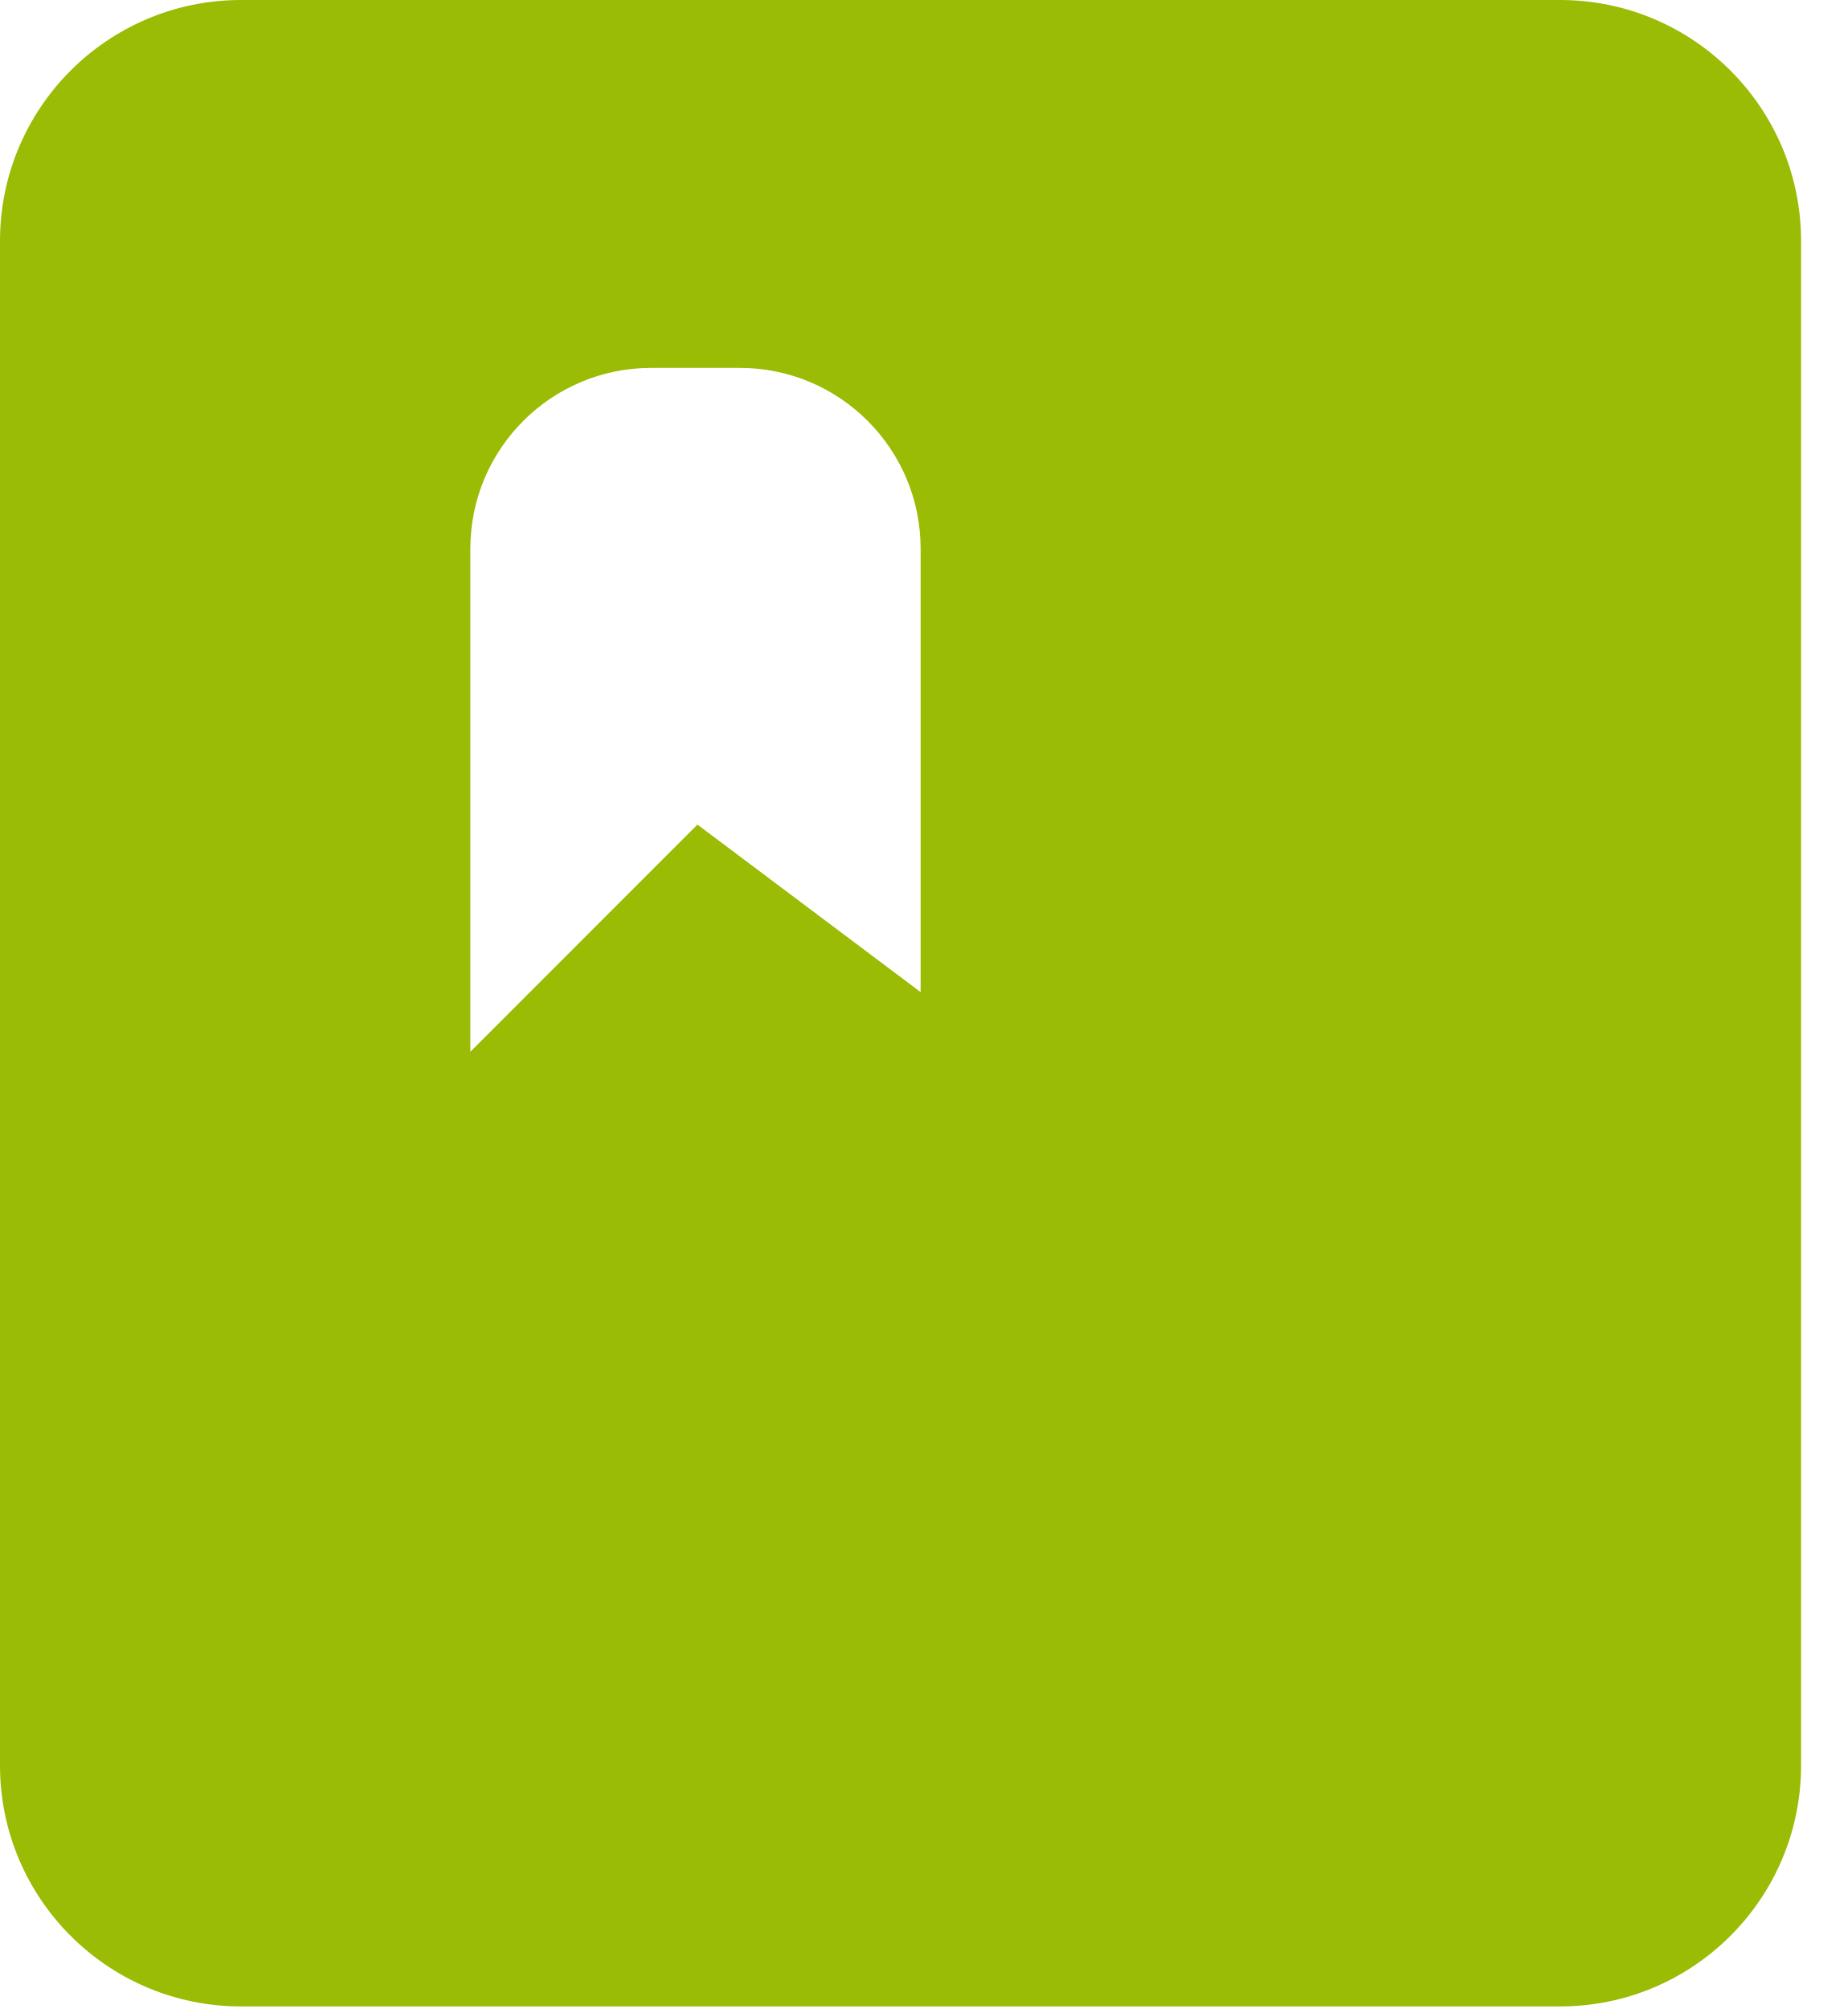
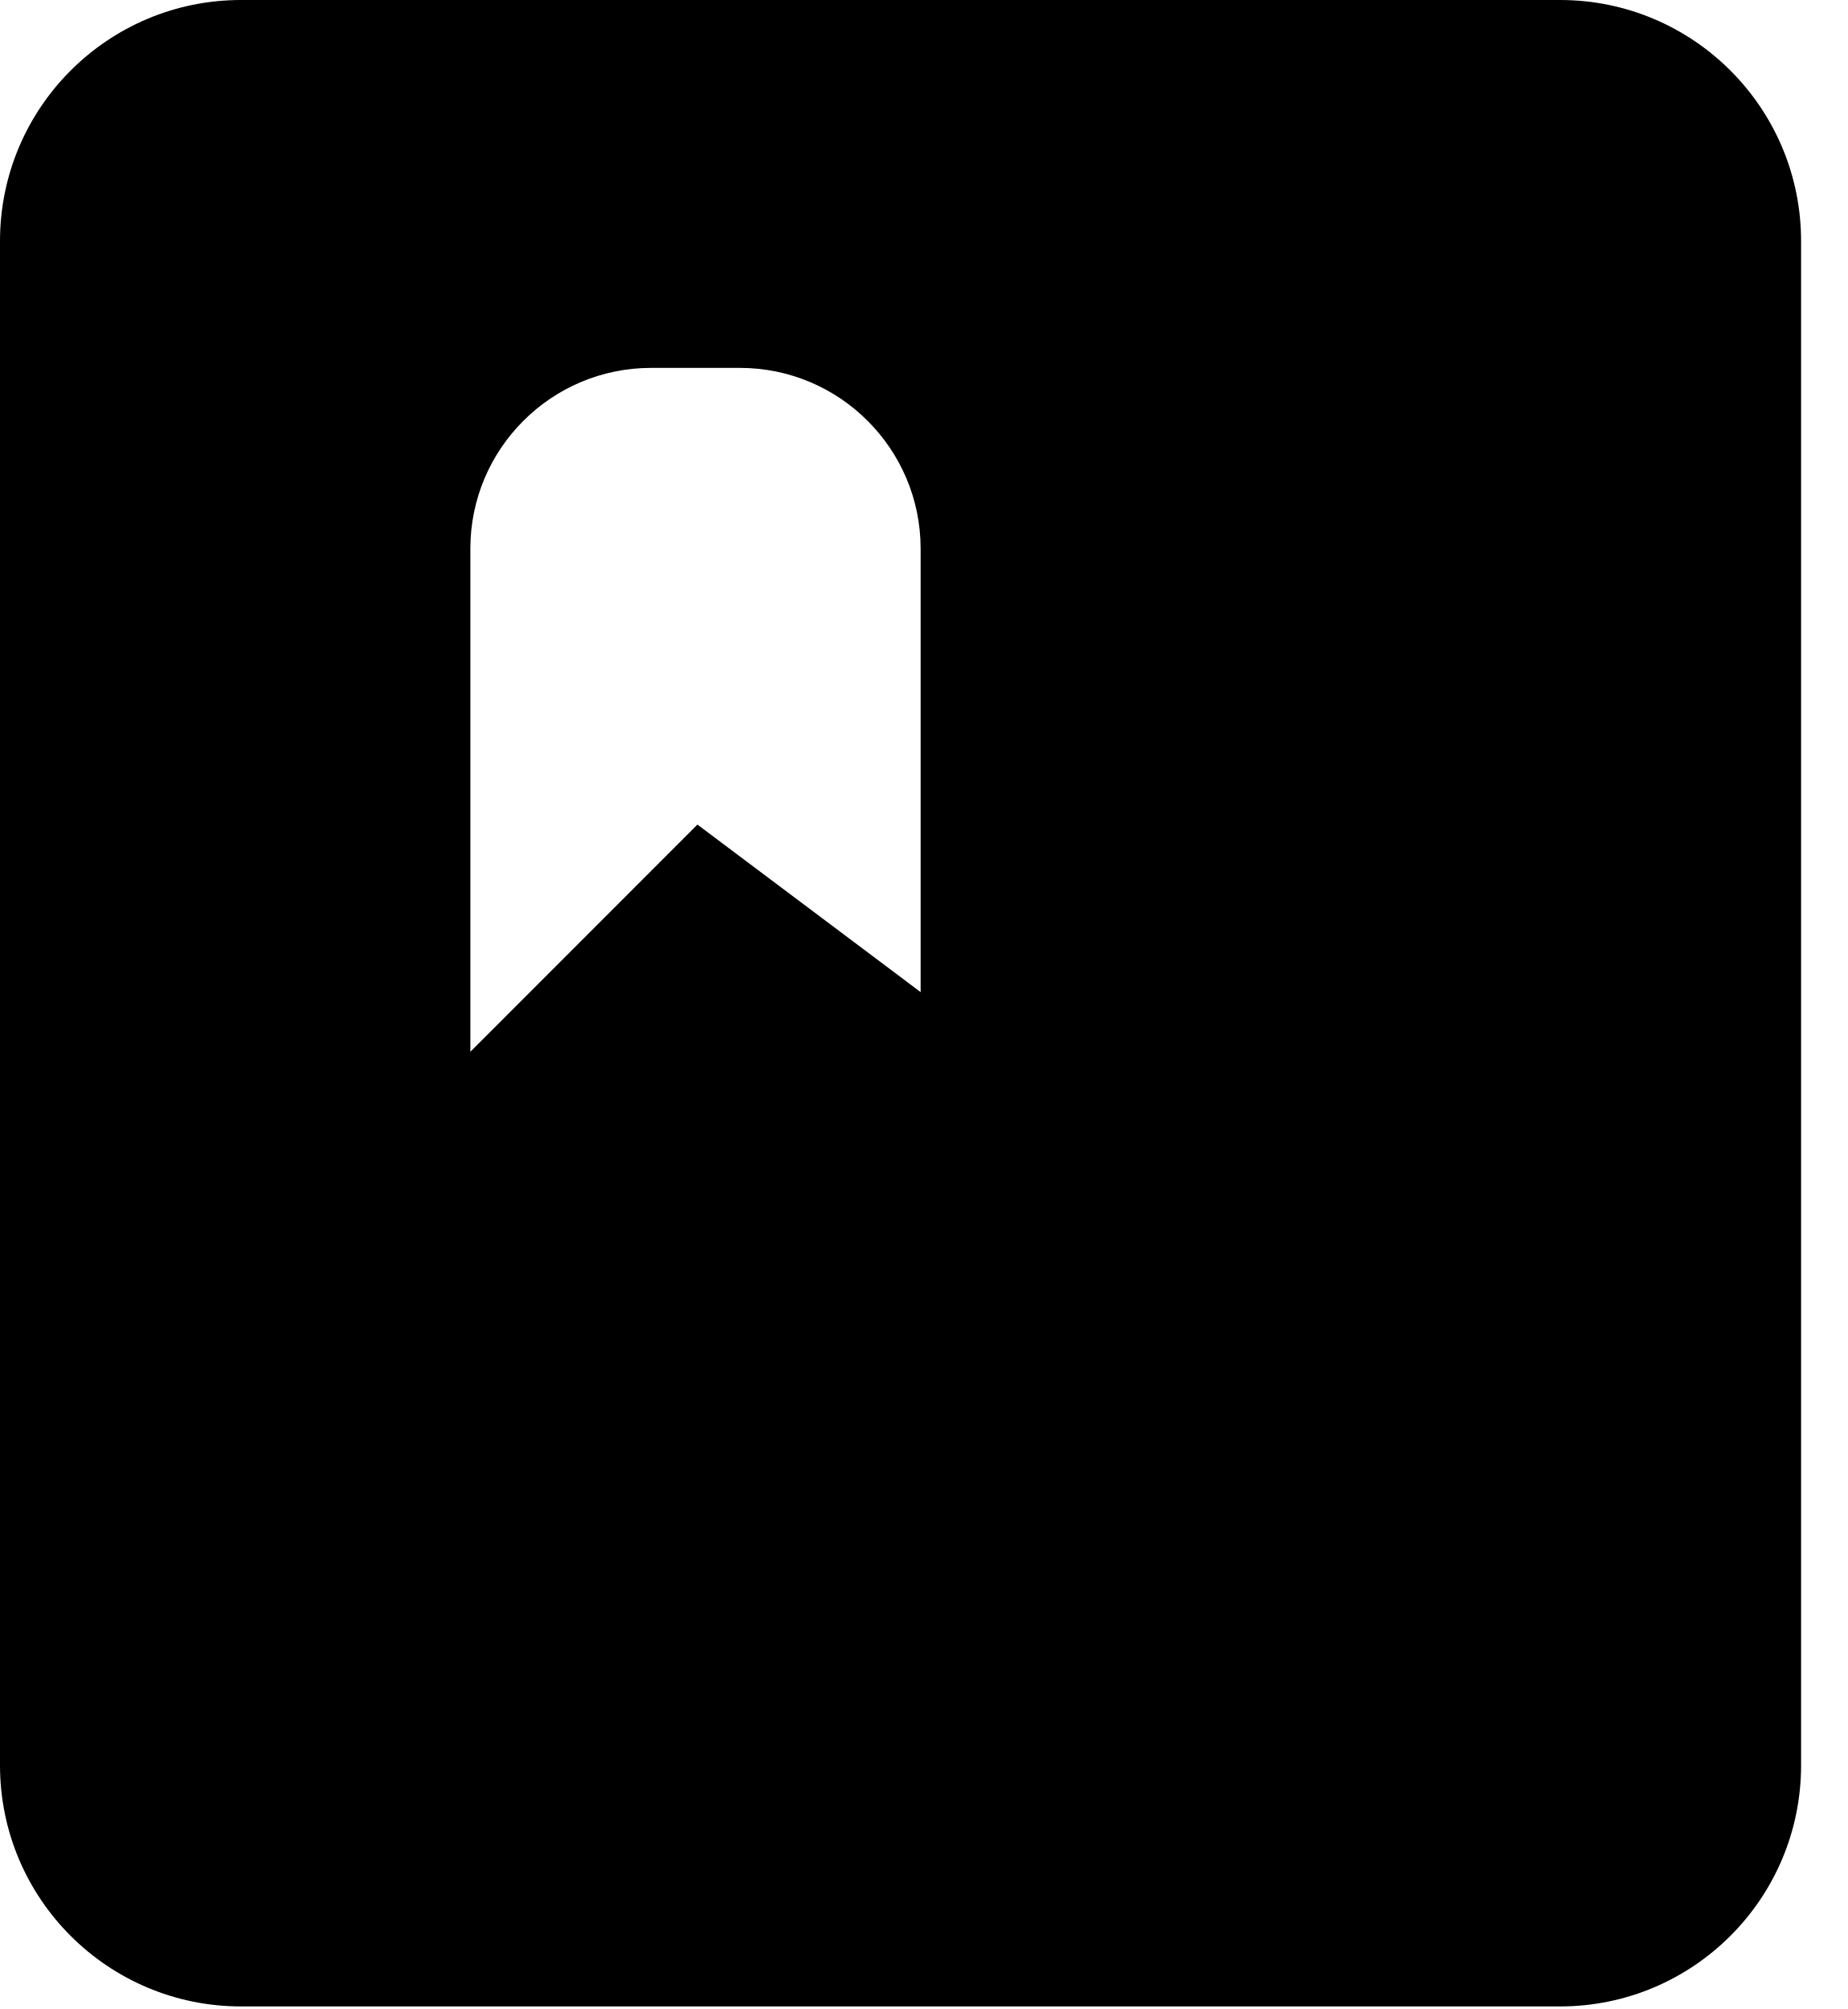
<svg xmlns="http://www.w3.org/2000/svg" width="23" height="25" viewBox="0 0 23 25" fill="none">
-   <path fill-rule="evenodd" clip-rule="evenodd" d="M19.416 0C21.073 0 22.416 1.343 22.416 3V21.968C22.416 23.624 21.073 24.968 19.416 24.968H3C1.343 24.968 8.76188e-05 23.625 0 21.968V3C8.00788e-05 1.343 1.343 2.67923e-05 3 0H19.416ZM8.104 4.578C6.862 4.578 5.854 5.586 5.854 6.828V13.088L6.281 12.661L8.68 10.261L11.059 12.046L11.458 12.346V6.828C11.458 5.586 10.45 4.578 9.208 4.578H8.104Z" fill="#9ABC04" />
+   <path fill-rule="evenodd" clip-rule="evenodd" d="M19.416 0C21.073 0 22.416 1.343 22.416 3V21.968C22.416 23.624 21.073 24.968 19.416 24.968H3C1.343 24.968 8.76188e-05 23.625 0 21.968V3C8.00788e-05 1.343 1.343 2.67923e-05 3 0H19.416ZM8.104 4.578C6.862 4.578 5.854 5.586 5.854 6.828V13.088L6.281 12.661L8.68 10.261L11.059 12.046L11.458 12.346V6.828C11.458 5.586 10.45 4.578 9.208 4.578H8.104Z" fill="black" />
</svg>
